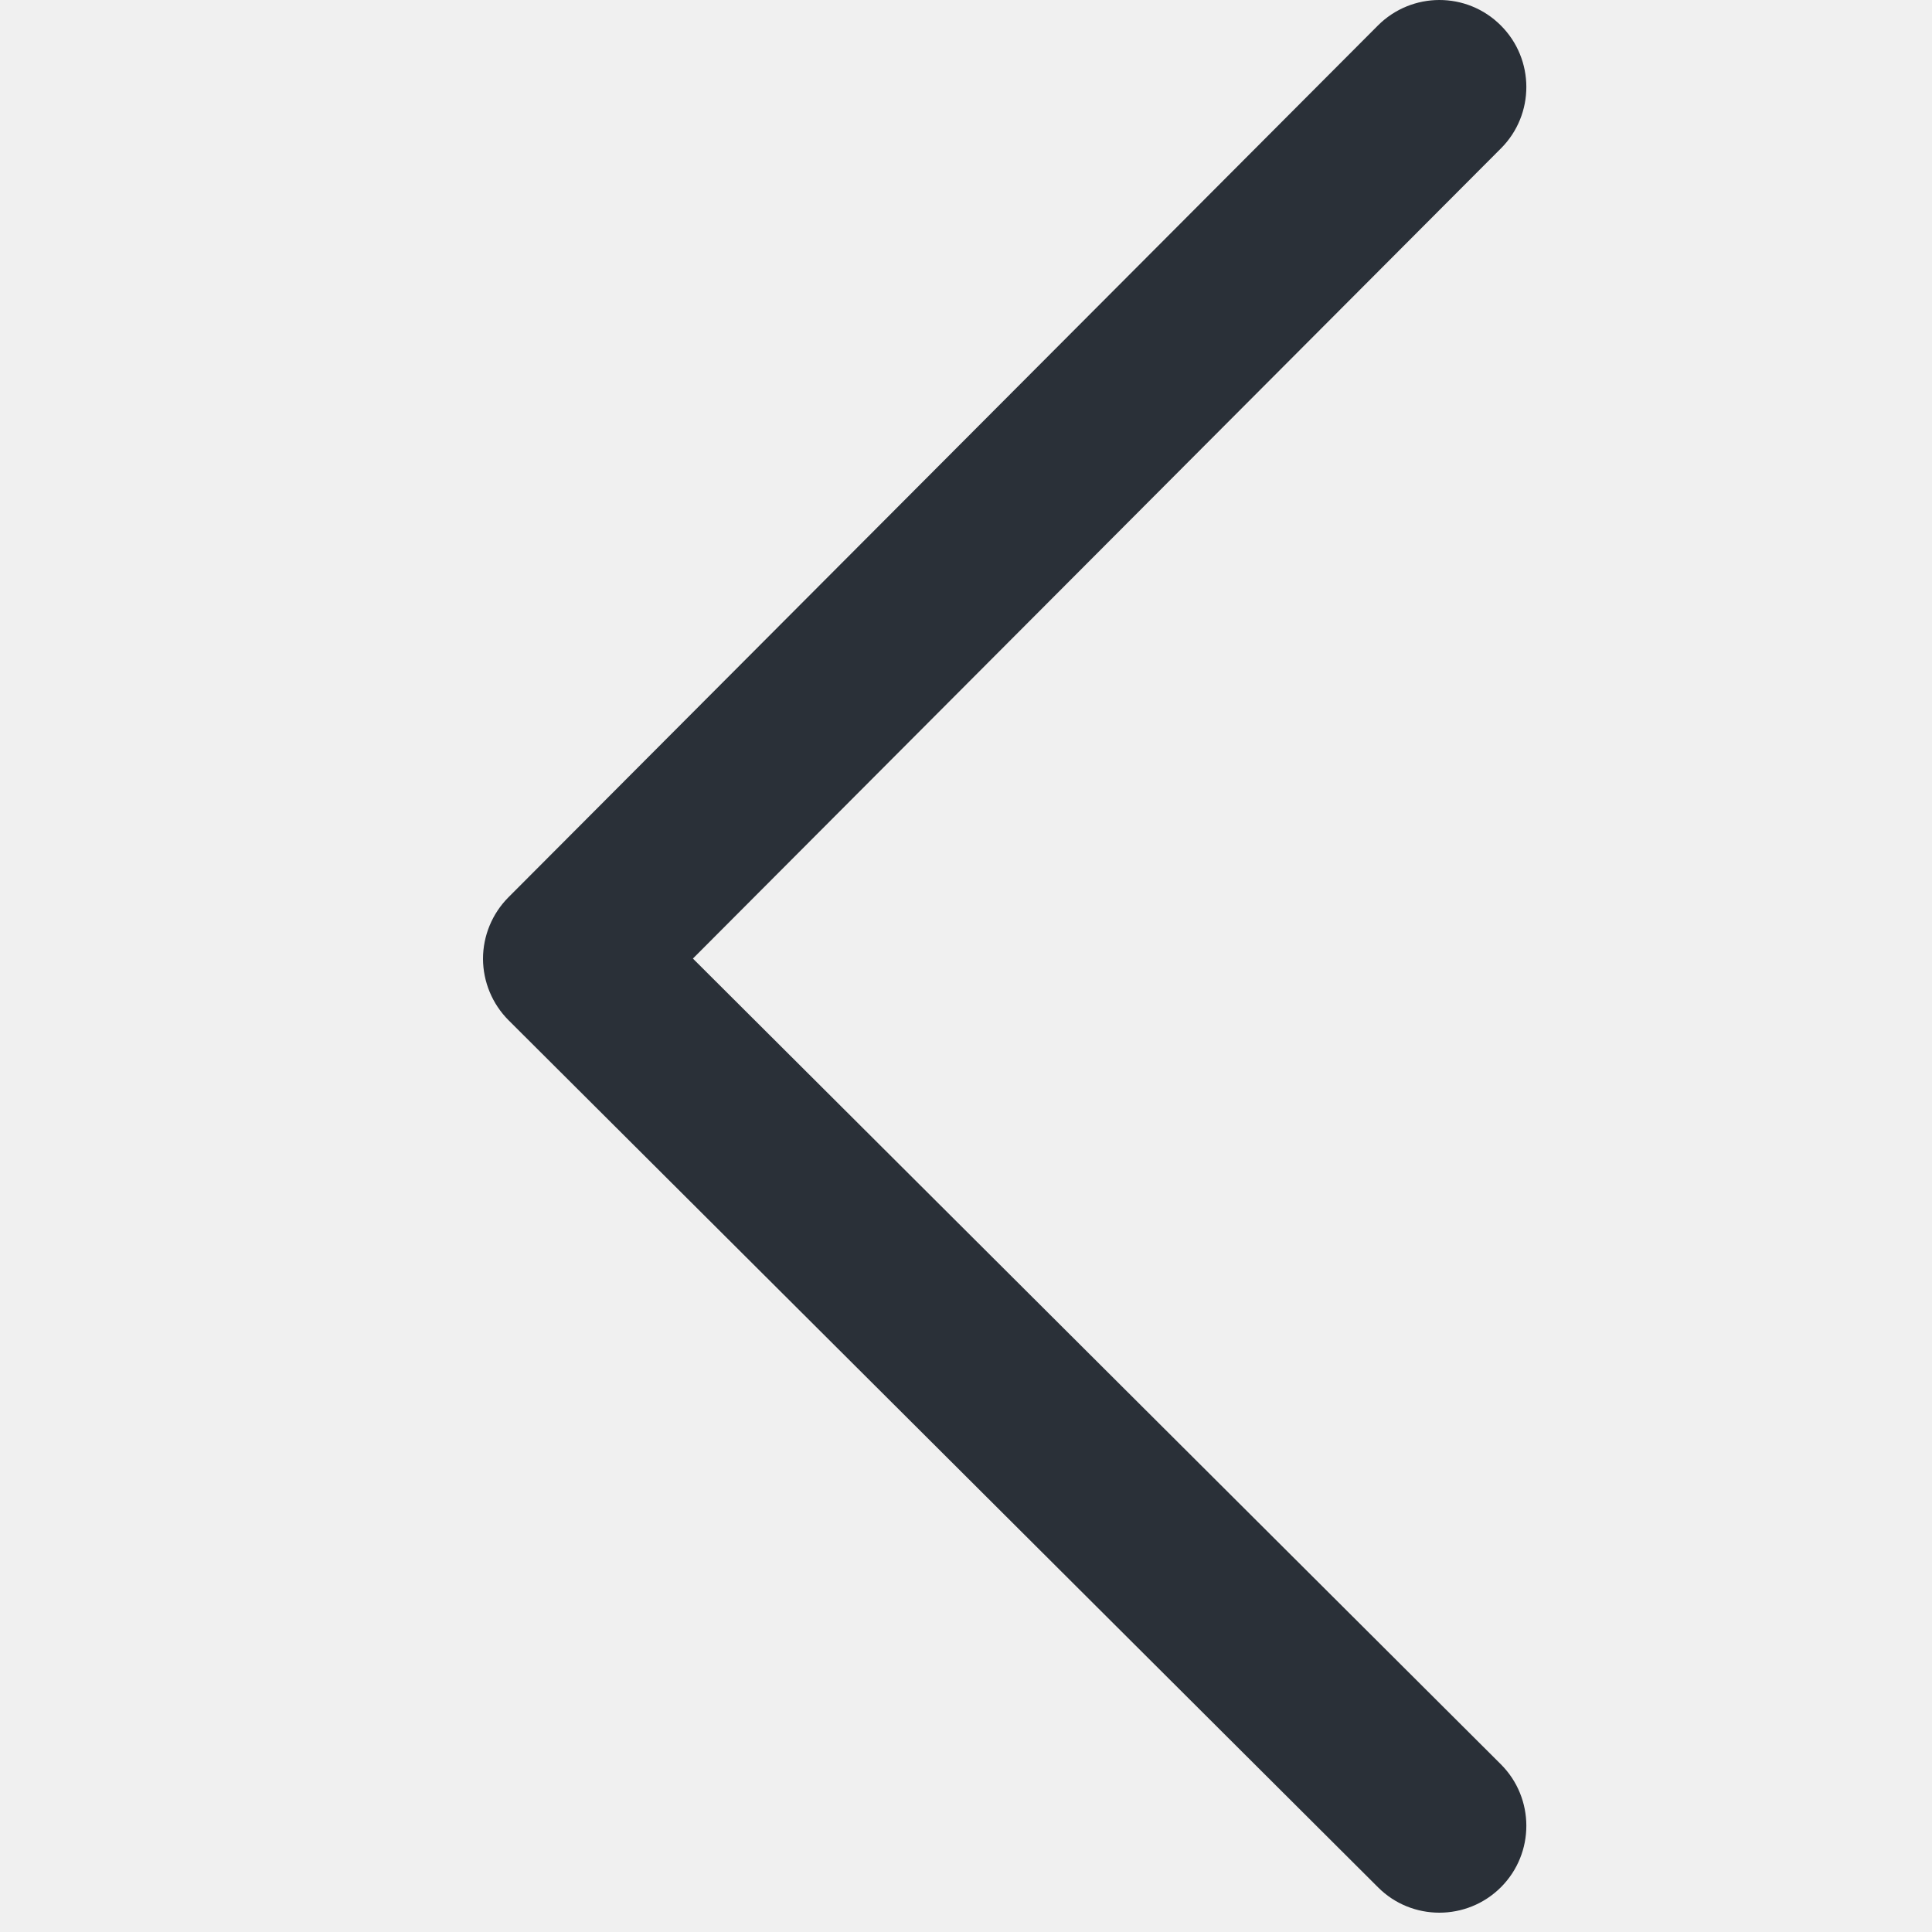
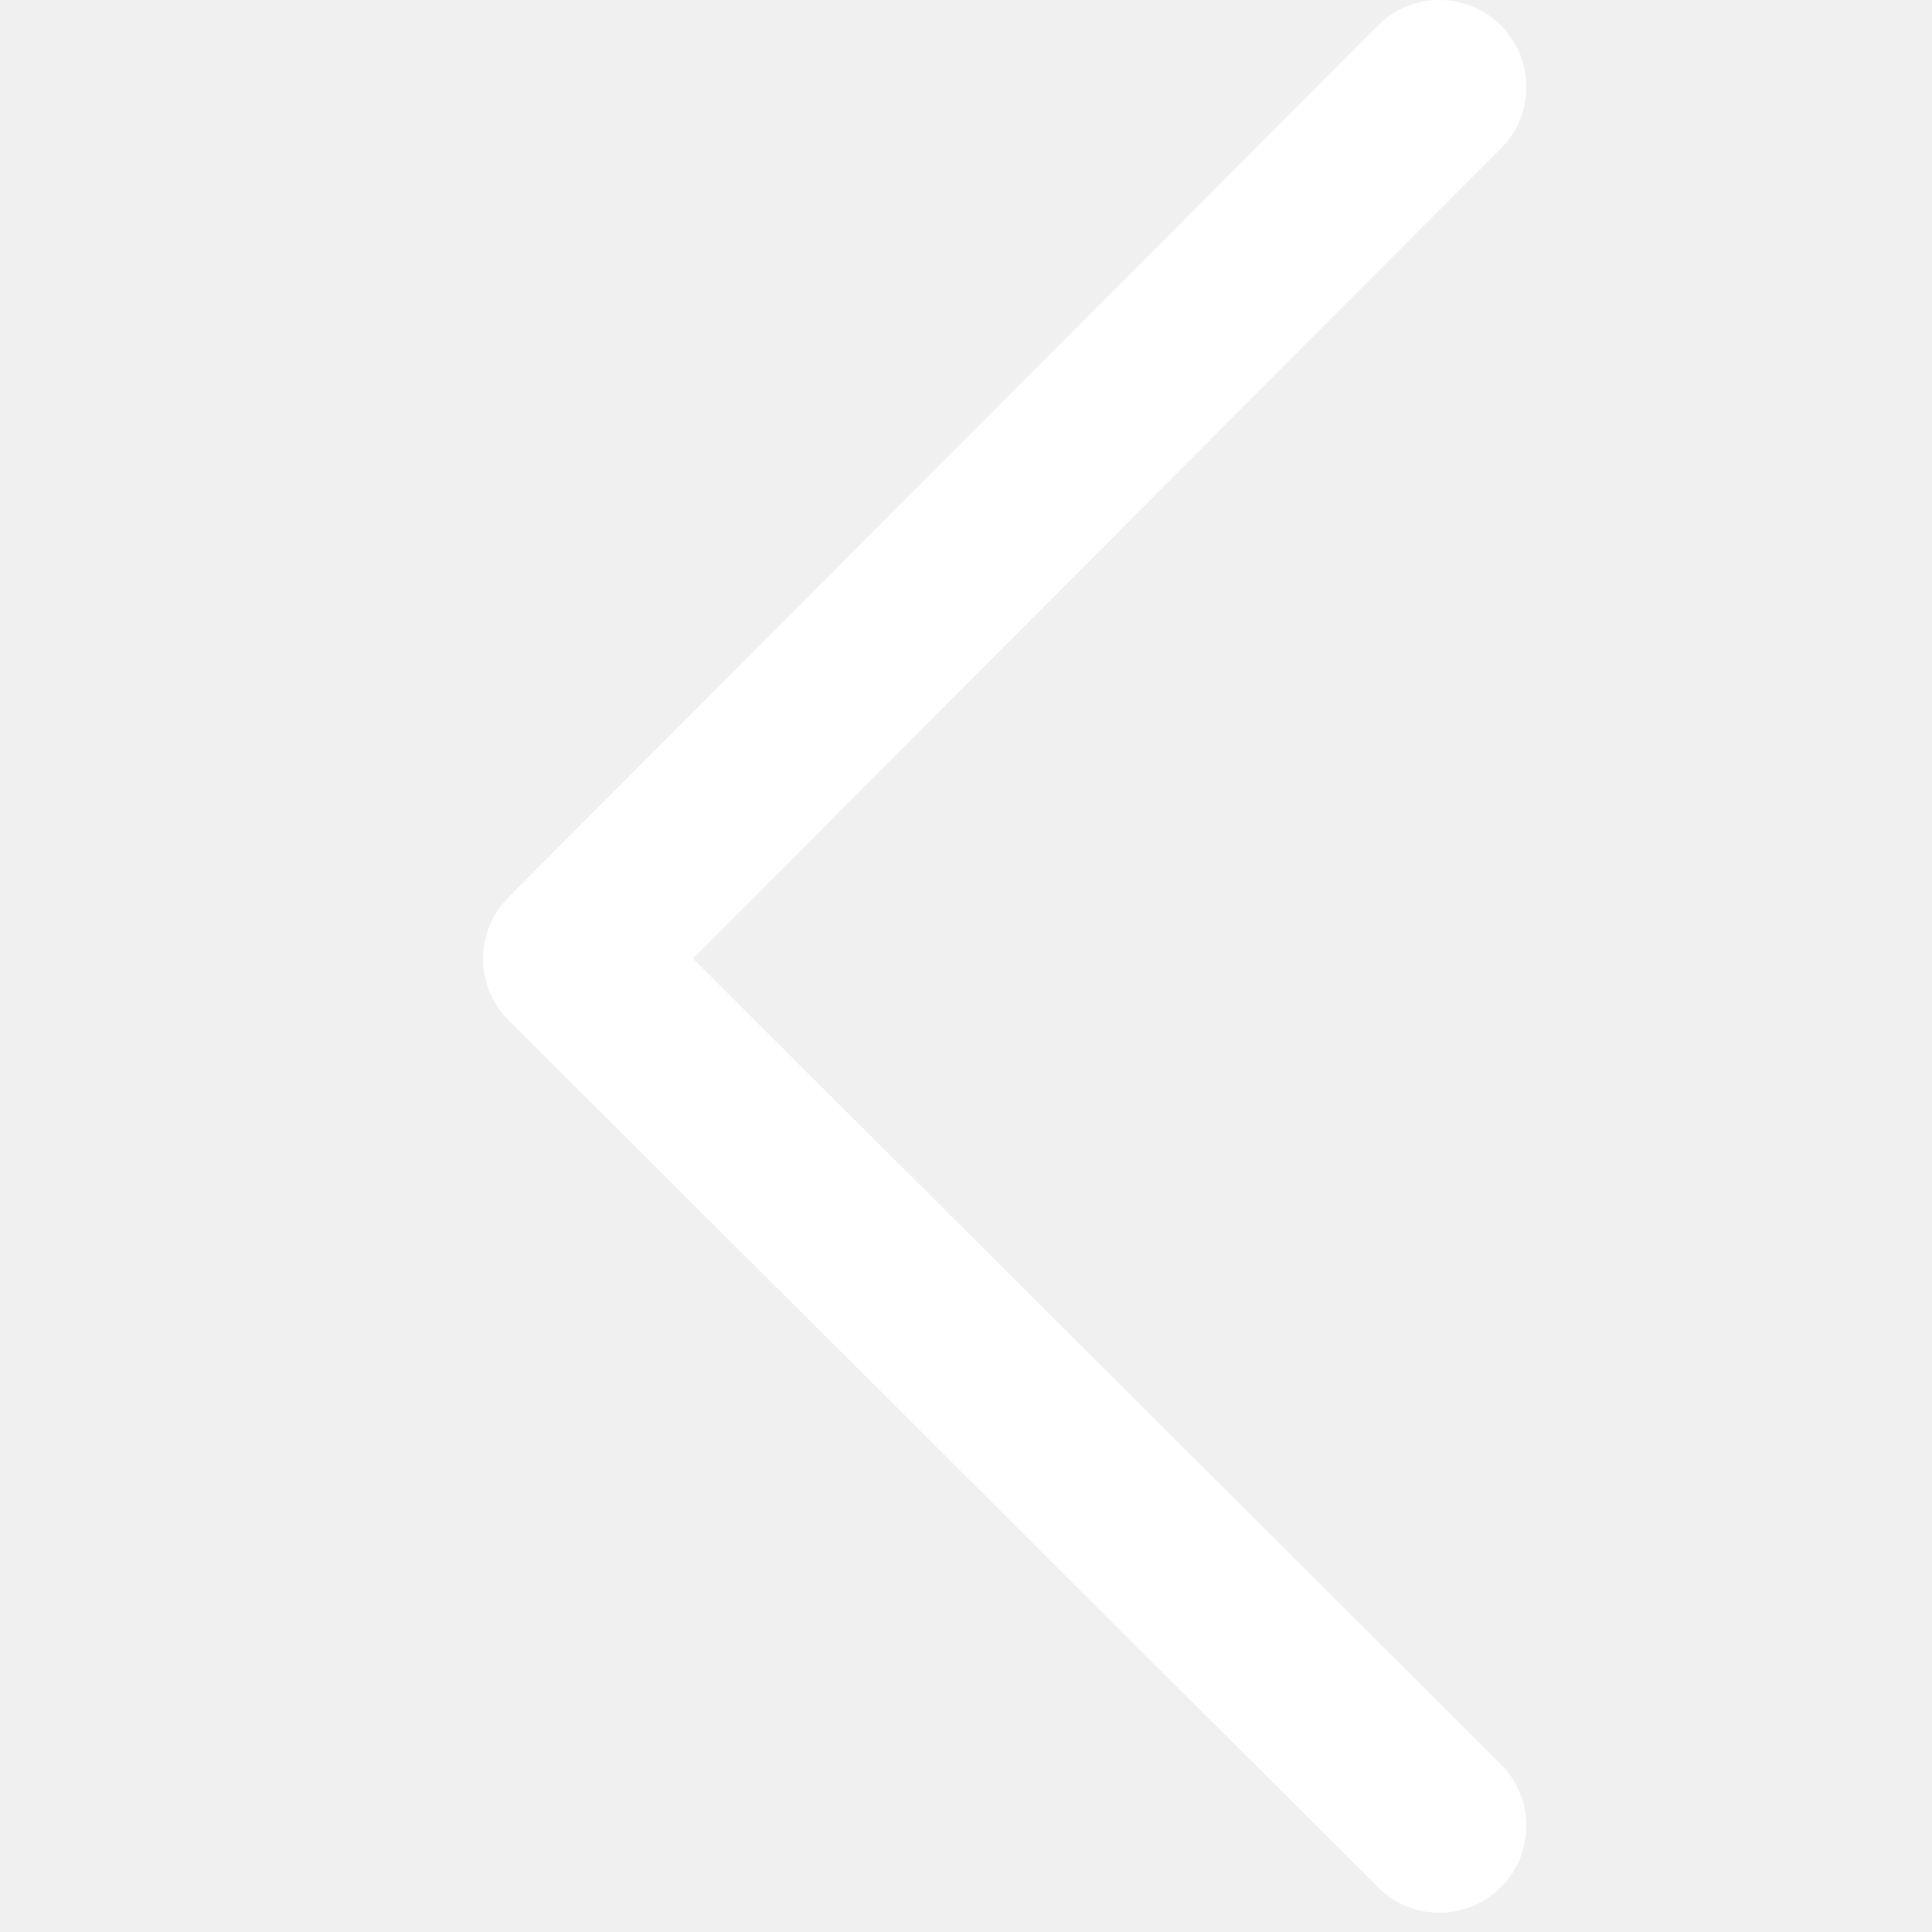
<svg xmlns="http://www.w3.org/2000/svg" width="20" height="20" viewBox="0 0 20 20" fill="none">
-   <path fill-rule="evenodd" clip-rule="evenodd" d="M15.538 19.536C15.362 19.712 15.131 19.8 14.9 19.8C14.671 19.8 14.44 19.713 14.265 19.537L5.265 10.562C5.096 10.393 5.001 10.164 5 9.926C5 9.687 5.095 9.458 5.263 9.289L14.263 0.265C14.614 -0.087 15.184 -0.089 15.536 0.263C15.888 0.614 15.889 1.184 15.538 1.536L7.173 9.923L15.536 18.263C15.888 18.614 15.889 19.184 15.538 19.536" fill="#2A3038" style="fill:#2A3038;fill:color(display-p3 0.165 0.188 0.22);fill-opacity:1;" />
+   <path fill-rule="evenodd" clip-rule="evenodd" d="M15.538 19.536C15.362 19.712 15.131 19.8 14.9 19.8C14.671 19.8 14.44 19.713 14.265 19.537L5.265 10.562C5.096 10.393 5.001 10.164 5 9.926C5 9.687 5.095 9.458 5.263 9.289L14.263 0.265C14.614 -0.087 15.184 -0.089 15.536 0.263C15.888 0.614 15.889 1.184 15.538 1.536L7.173 9.923L15.536 18.263C15.888 18.614 15.889 19.184 15.538 19.536" fill="#FFFFFF" style="fill:#FFFFFF;fill:#FFFFFF;fill-opacity:1;" />
</svg>
